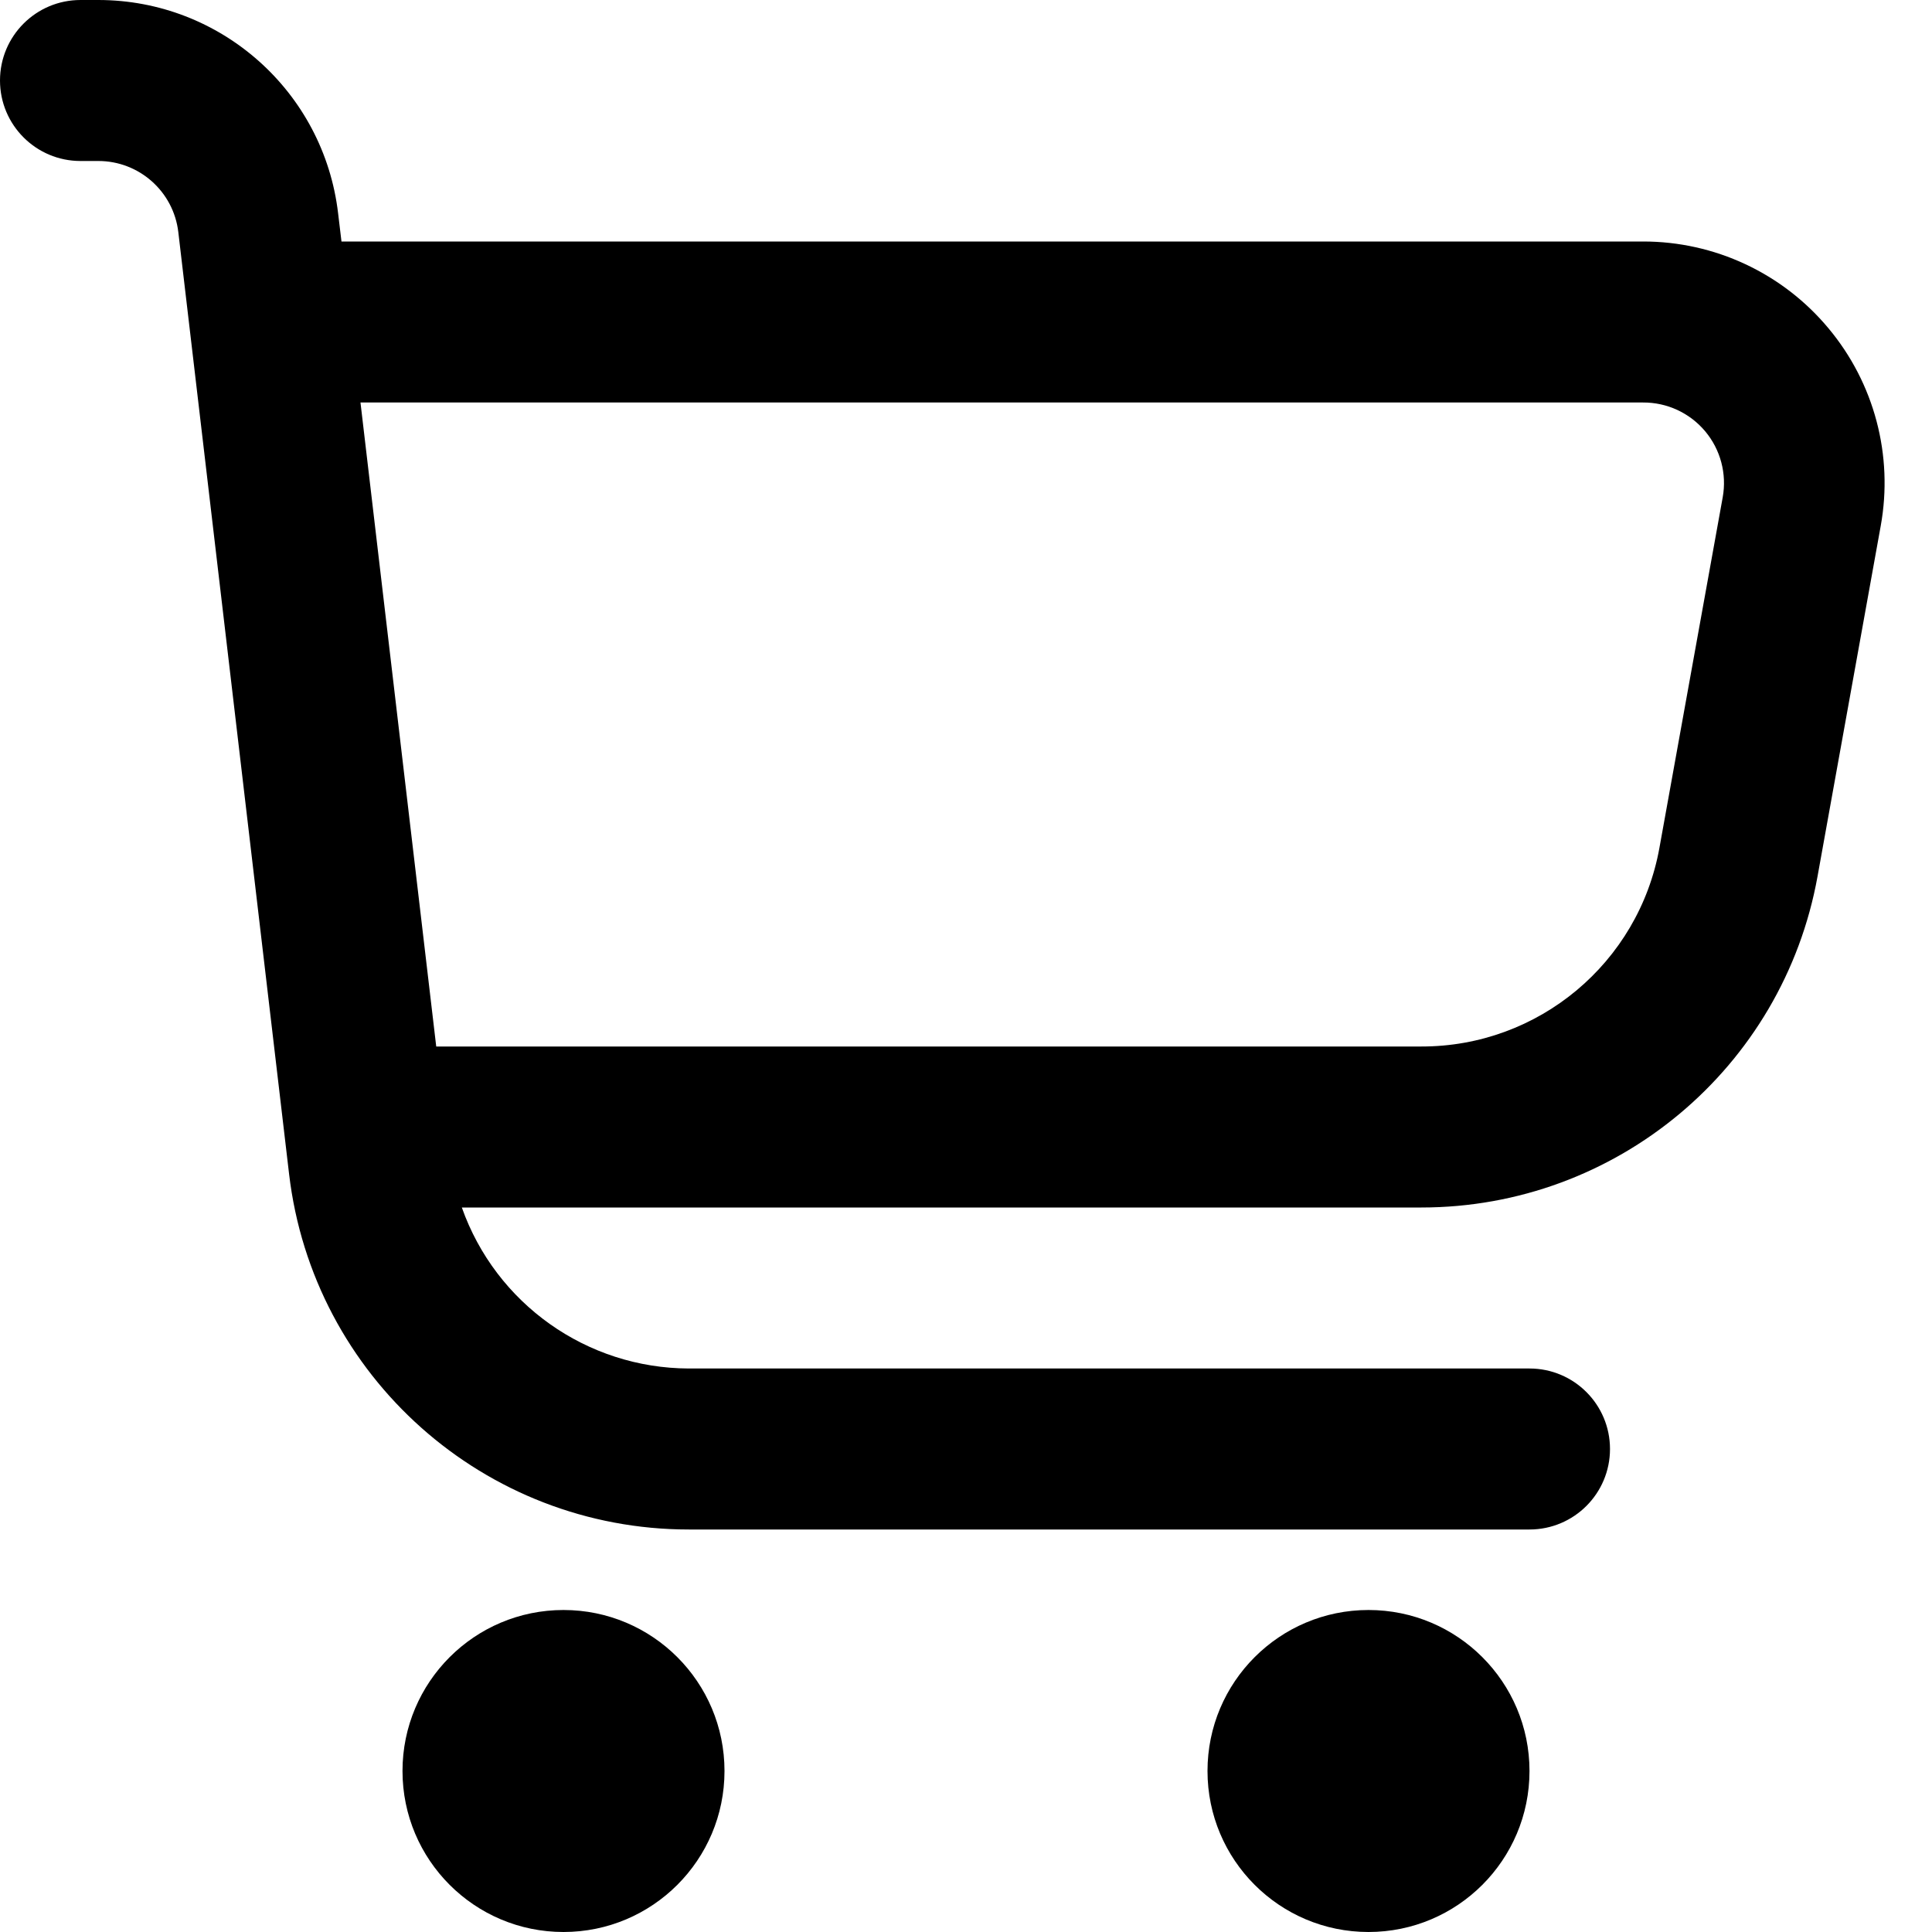
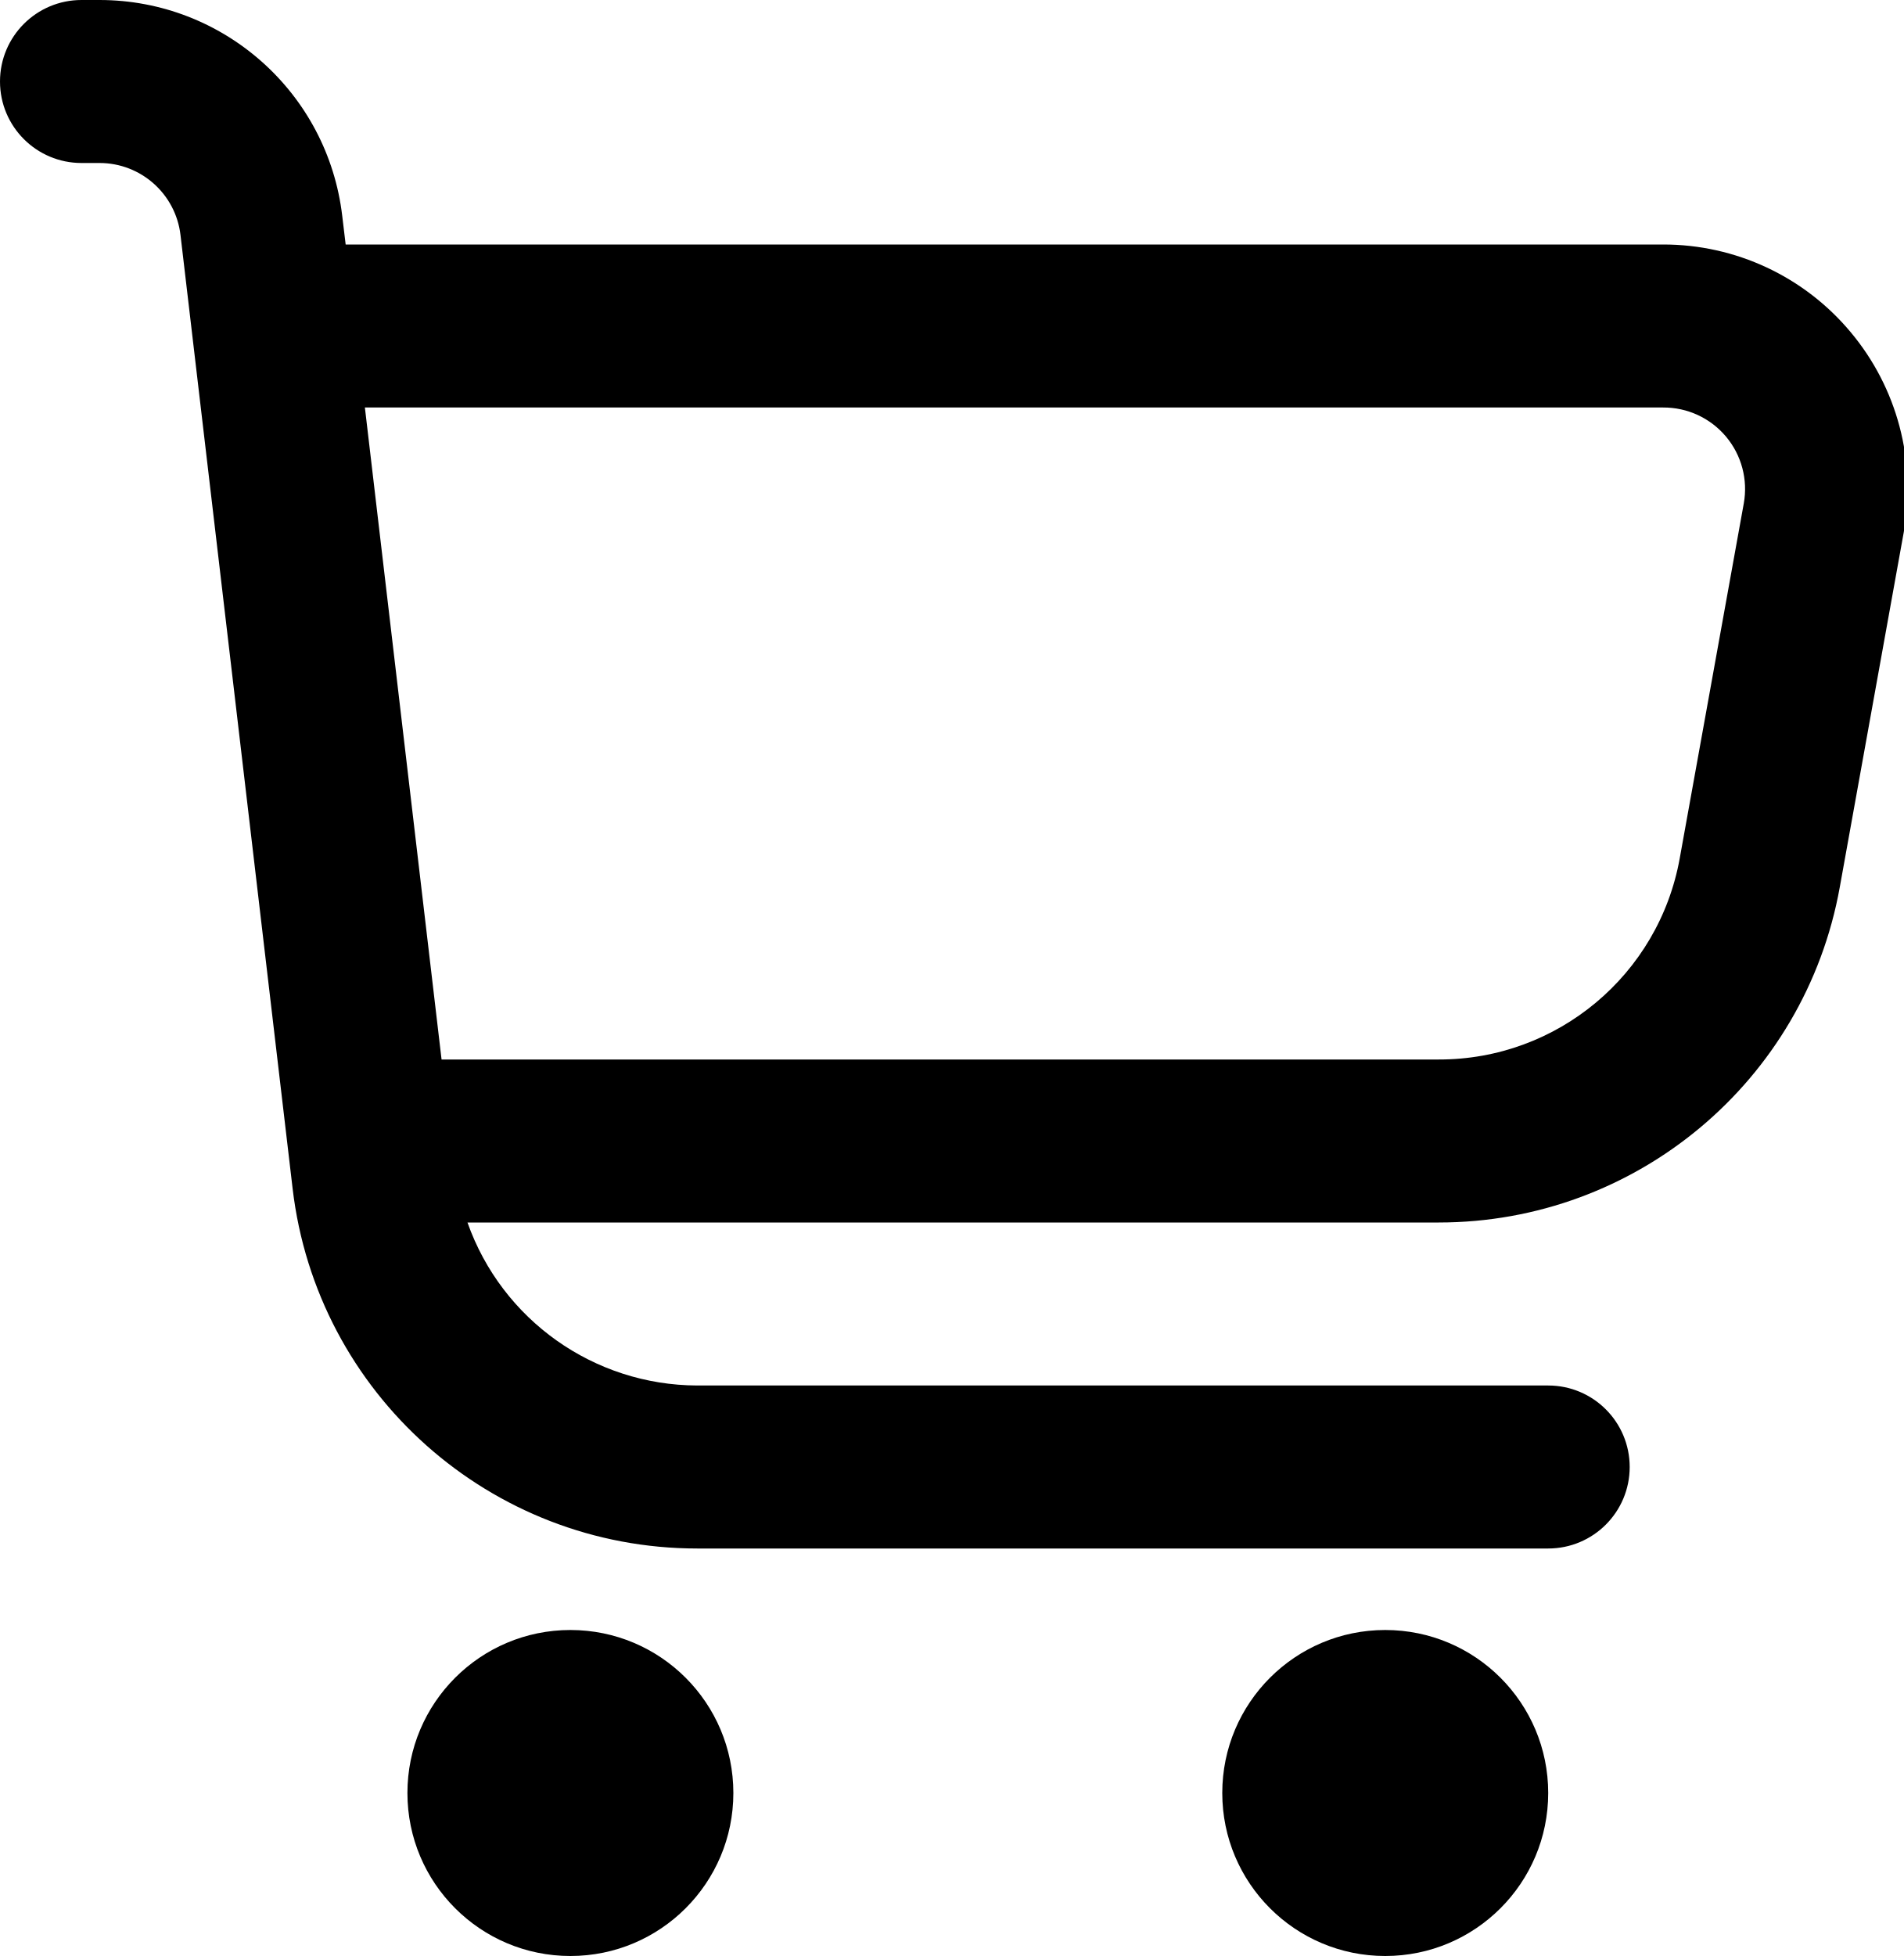
- <svg xmlns="http://www.w3.org/2000/svg" id="Outline" viewBox="0 0 24 24">
+ <svg xmlns="http://www.w3.org/2000/svg" id="Outline" viewBox="0 0 24+ 24">
  <path d="M22.713,4.077A2.993,2.993,0,0,0,20.41,3H4.242L4.2,2.649A3,3,0,0,0,1.222,0H1A1,1,0,0,0,1,2h.222a1,1,0,0,1,.993.883l1.376,11.7A5,5,0,0,0,8.557,19H19a1,1,0,0,0,0-2H8.557a3,3,0,0,1-2.82-2h11.92a5,5,0,0,0,4.921-4.113l.785-4.354A2.994,2.994,0,0,0,22.713,4.077ZM21.4,6.178l-.786,4.354A3,3,0,0,1,17.657,13H5.419L4.478,5H20.41A1,1,0,0,1,21.4,6.178Z" />
  <circle cx="7" cy="22" r="2" />
  <circle cx="17" cy="22" r="2" />
</svg>
